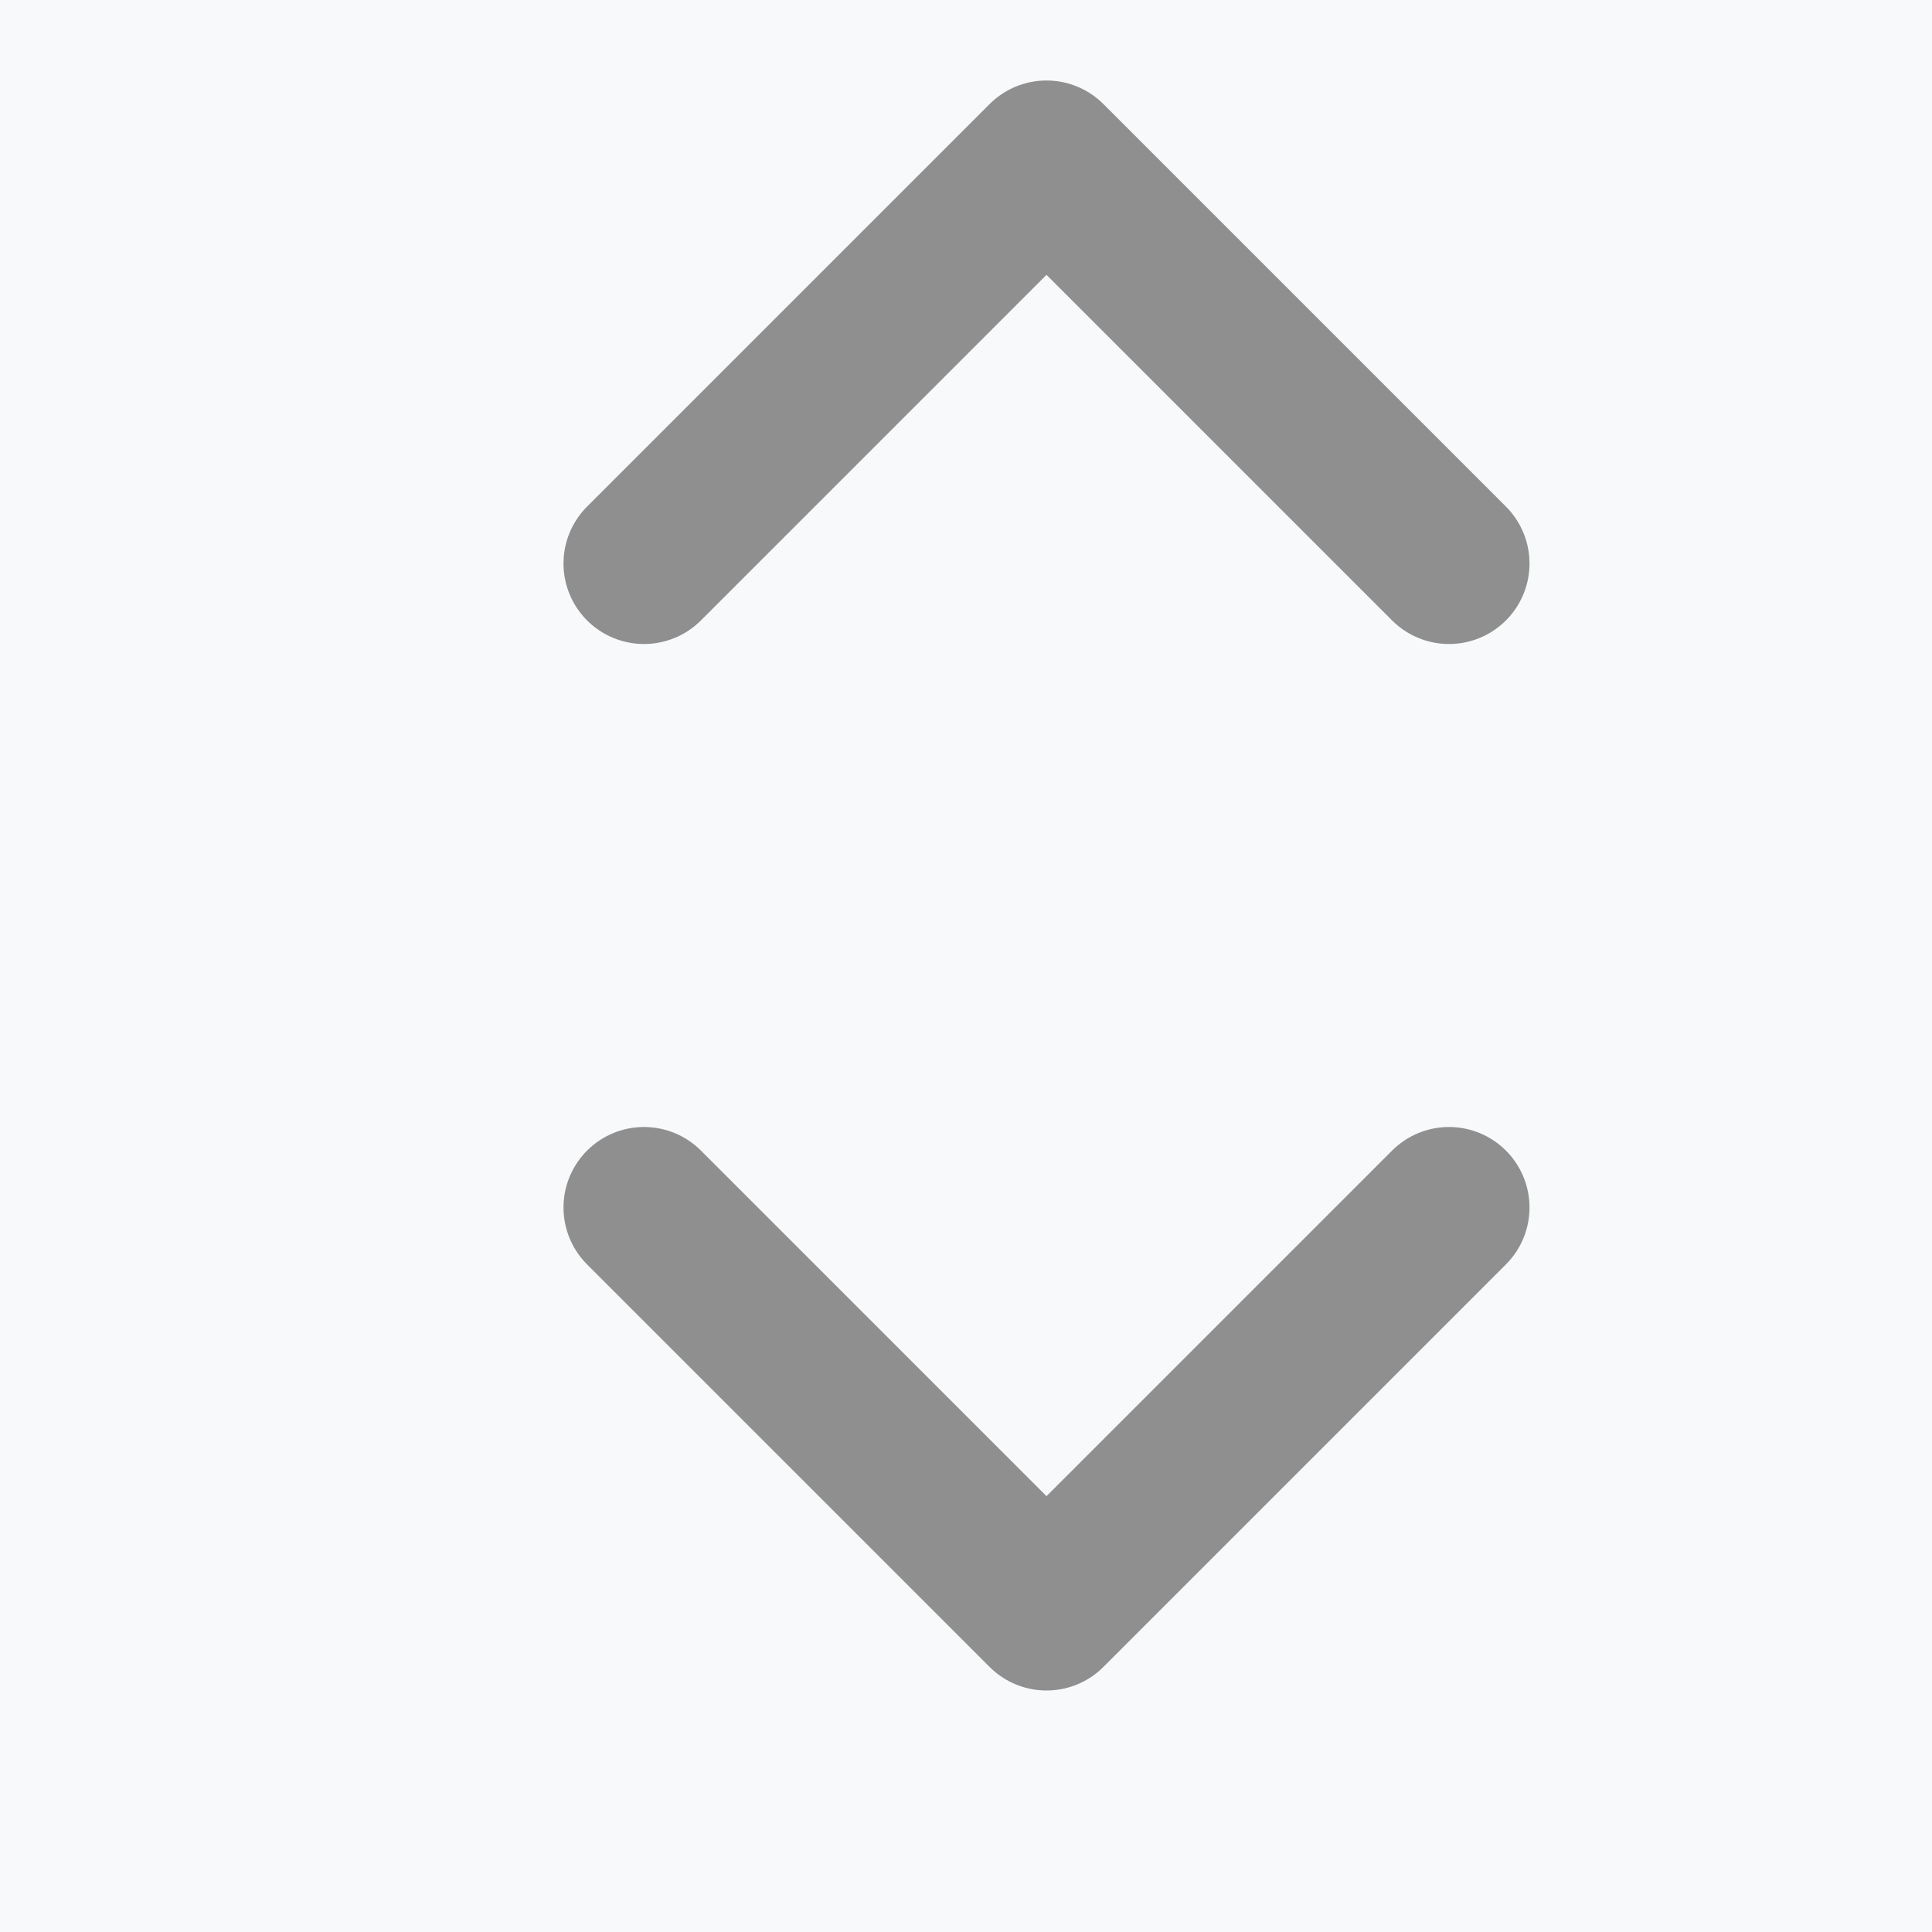
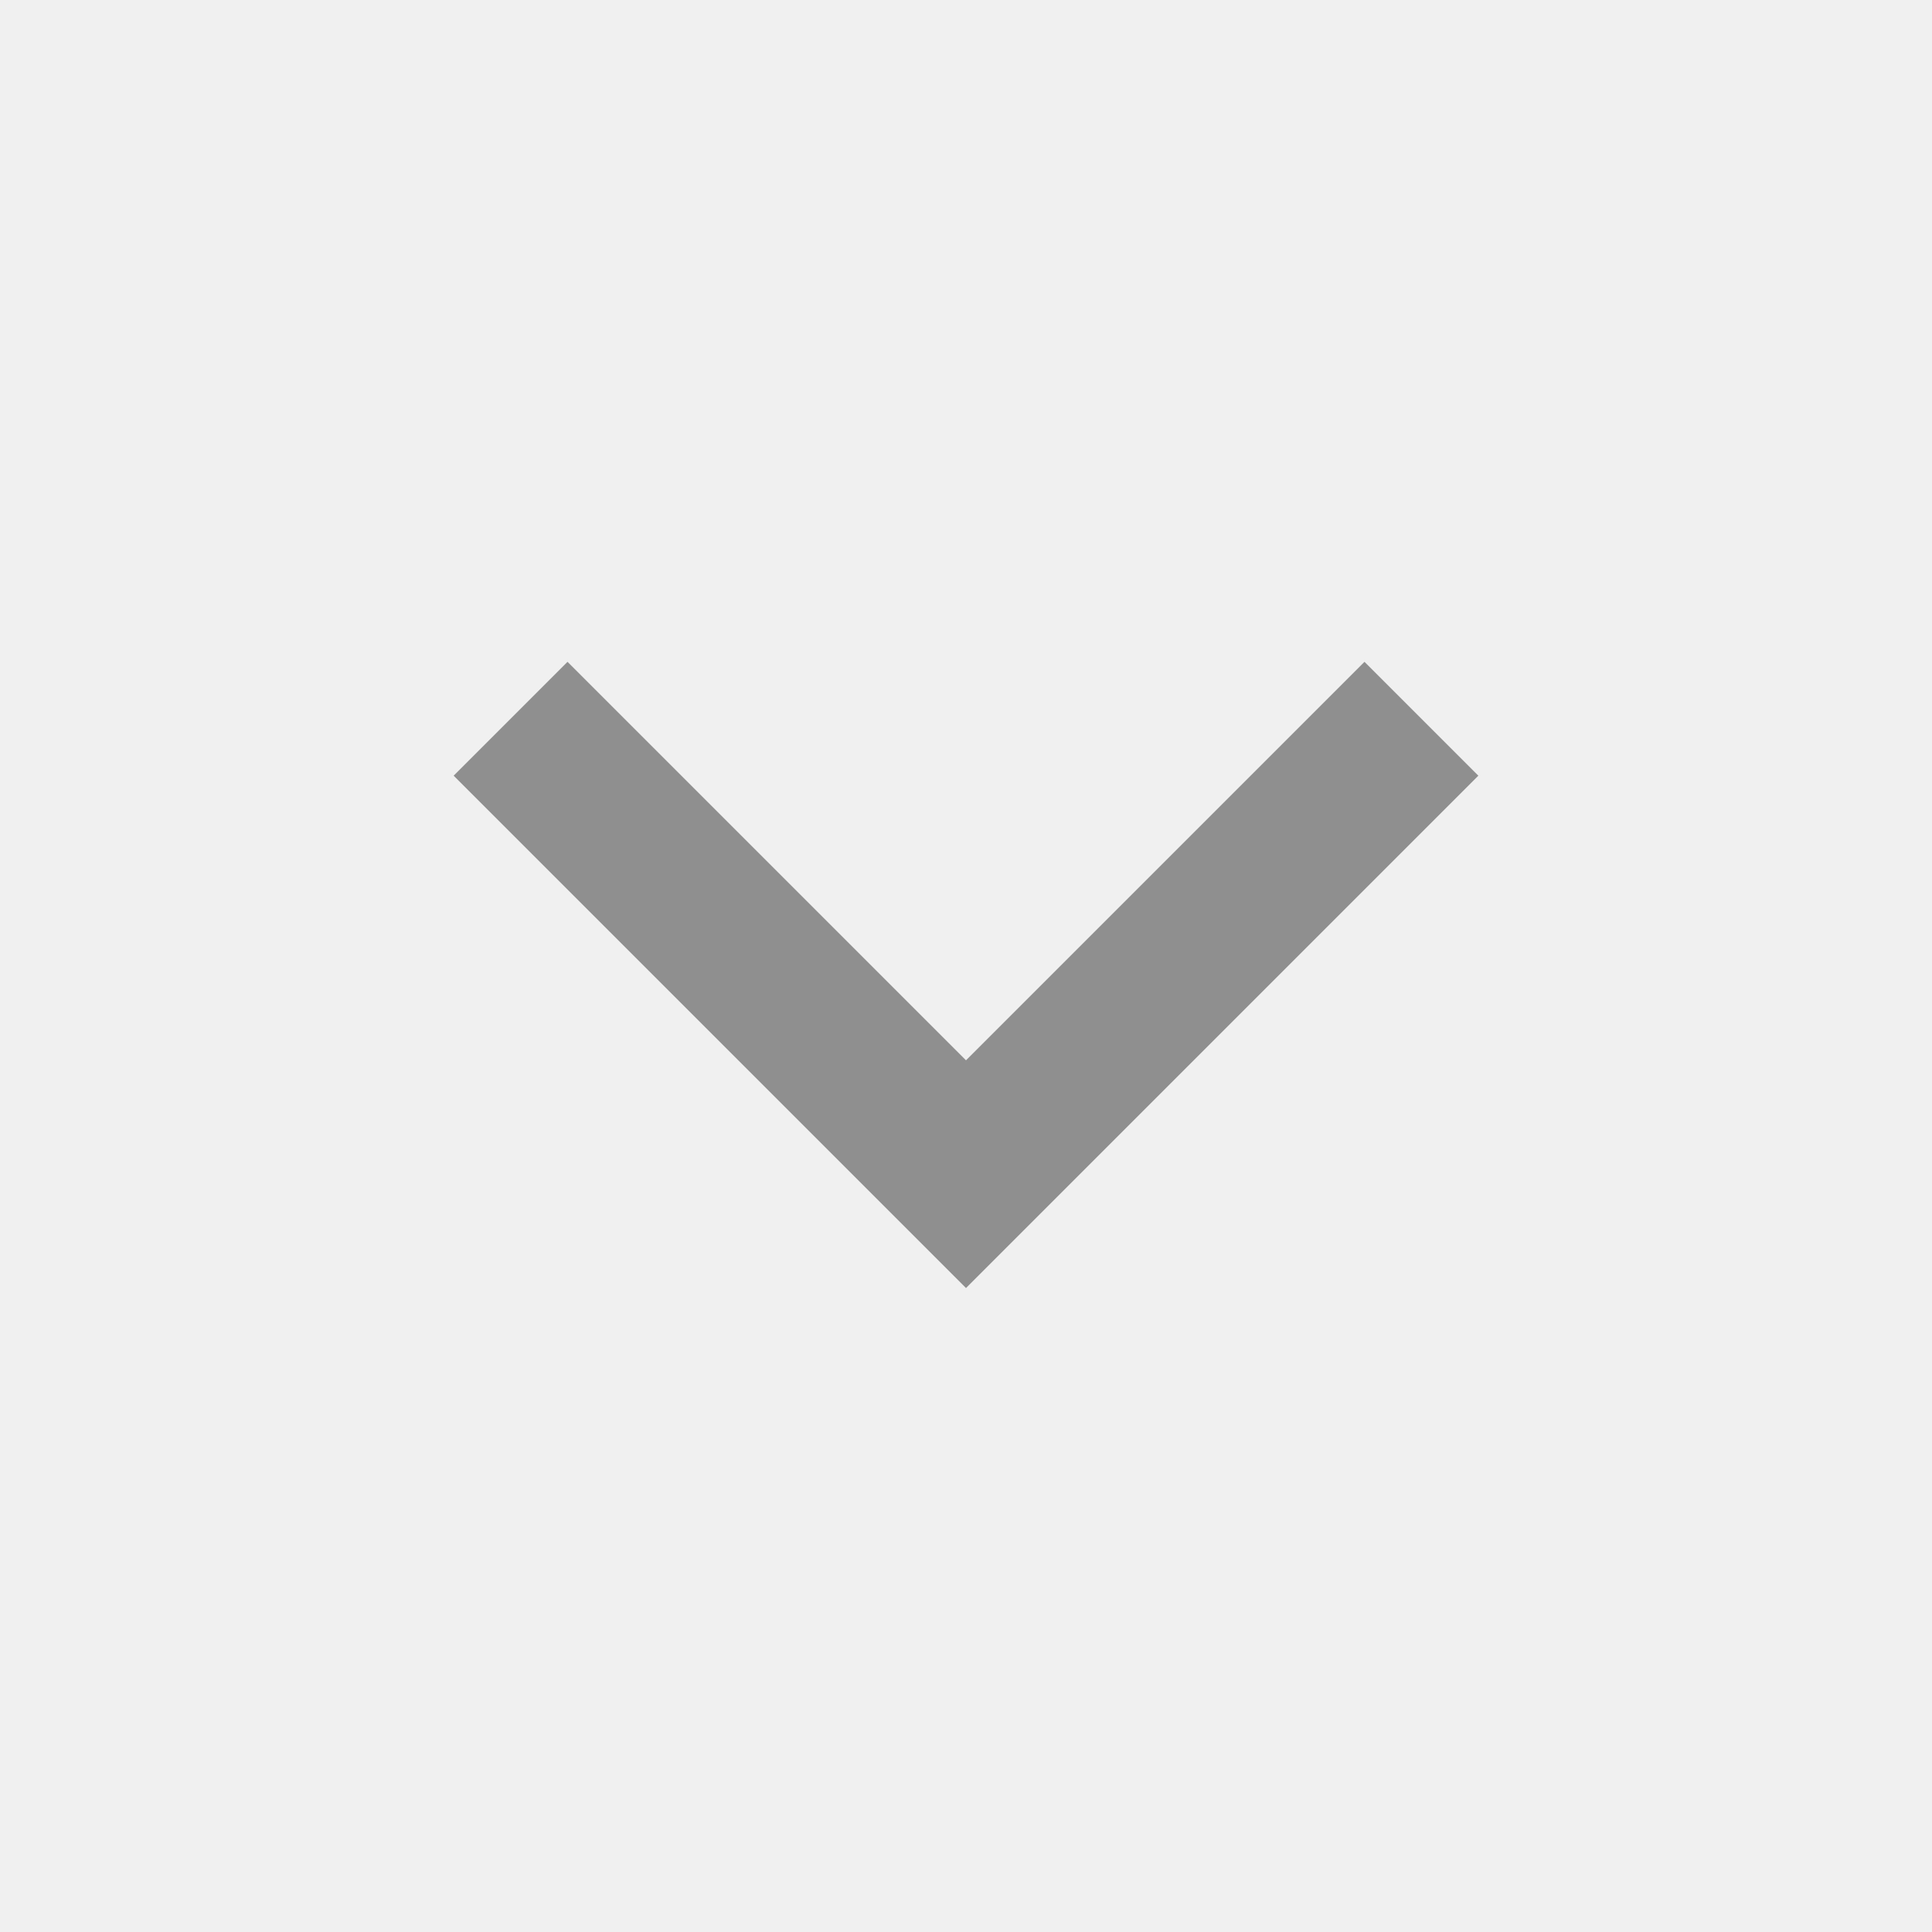
- <svg xmlns="http://www.w3.org/2000/svg" width="12" height="12" viewBox="0 0 12 12" fill="none">
-   <rect width="12" height="12" fill="#F5F5F5" />
-   <g id="Group 2147228516">
-     <g id="å·¦ä¾§å¯¼èªå¸é¡¶è§å">
-       <rect width="2498" height="1080" transform="translate(-1224 -957)" fill="white" />
-       <g id="Group 2147228282">
-         <g id="Frame 2147227256">
-           <mask id="path-1-inside-1_17_12715" fill="white">
-             <path d="M-252 -839.313H28V38H-252V-839.313Z" />
-           </mask>
-           <path d="M-252 -839.313H28V38H-252V-839.313Z" fill="#F7F9FA" />
-           <path d="M28 -839.313H27V38H28H29V-839.313H28Z" fill="#E8E8E8" mask="url(#path-1-inside-1_17_12715)" />
-           <g id="Frame 2147227284">
-             <g id="Frame">
-               <path id="Vector" d="M9 7.5L6.5 10L4 7.5" stroke="#8F8F8F" stroke-linecap="round" stroke-linejoin="round" />
-               <path id="Vector_2" d="M9 3.5L6.5 1L4 3.5" stroke="#8F8F8F" stroke-linecap="round" stroke-linejoin="round" />
-             </g>
-           </g>
-         </g>
-       </g>
-     </g>
-   </g>
+ <svg xmlns="http://www.w3.org/2000/svg" width="16" height="16" viewBox="0 0 16 16" fill="none">
+   <path d="M8 8.781L11.3 5.481L12.243 6.424L8 10.667L3.757 6.424L4.7 5.481L8 8.781Z" fill="#8F8F8F" />
</svg>
